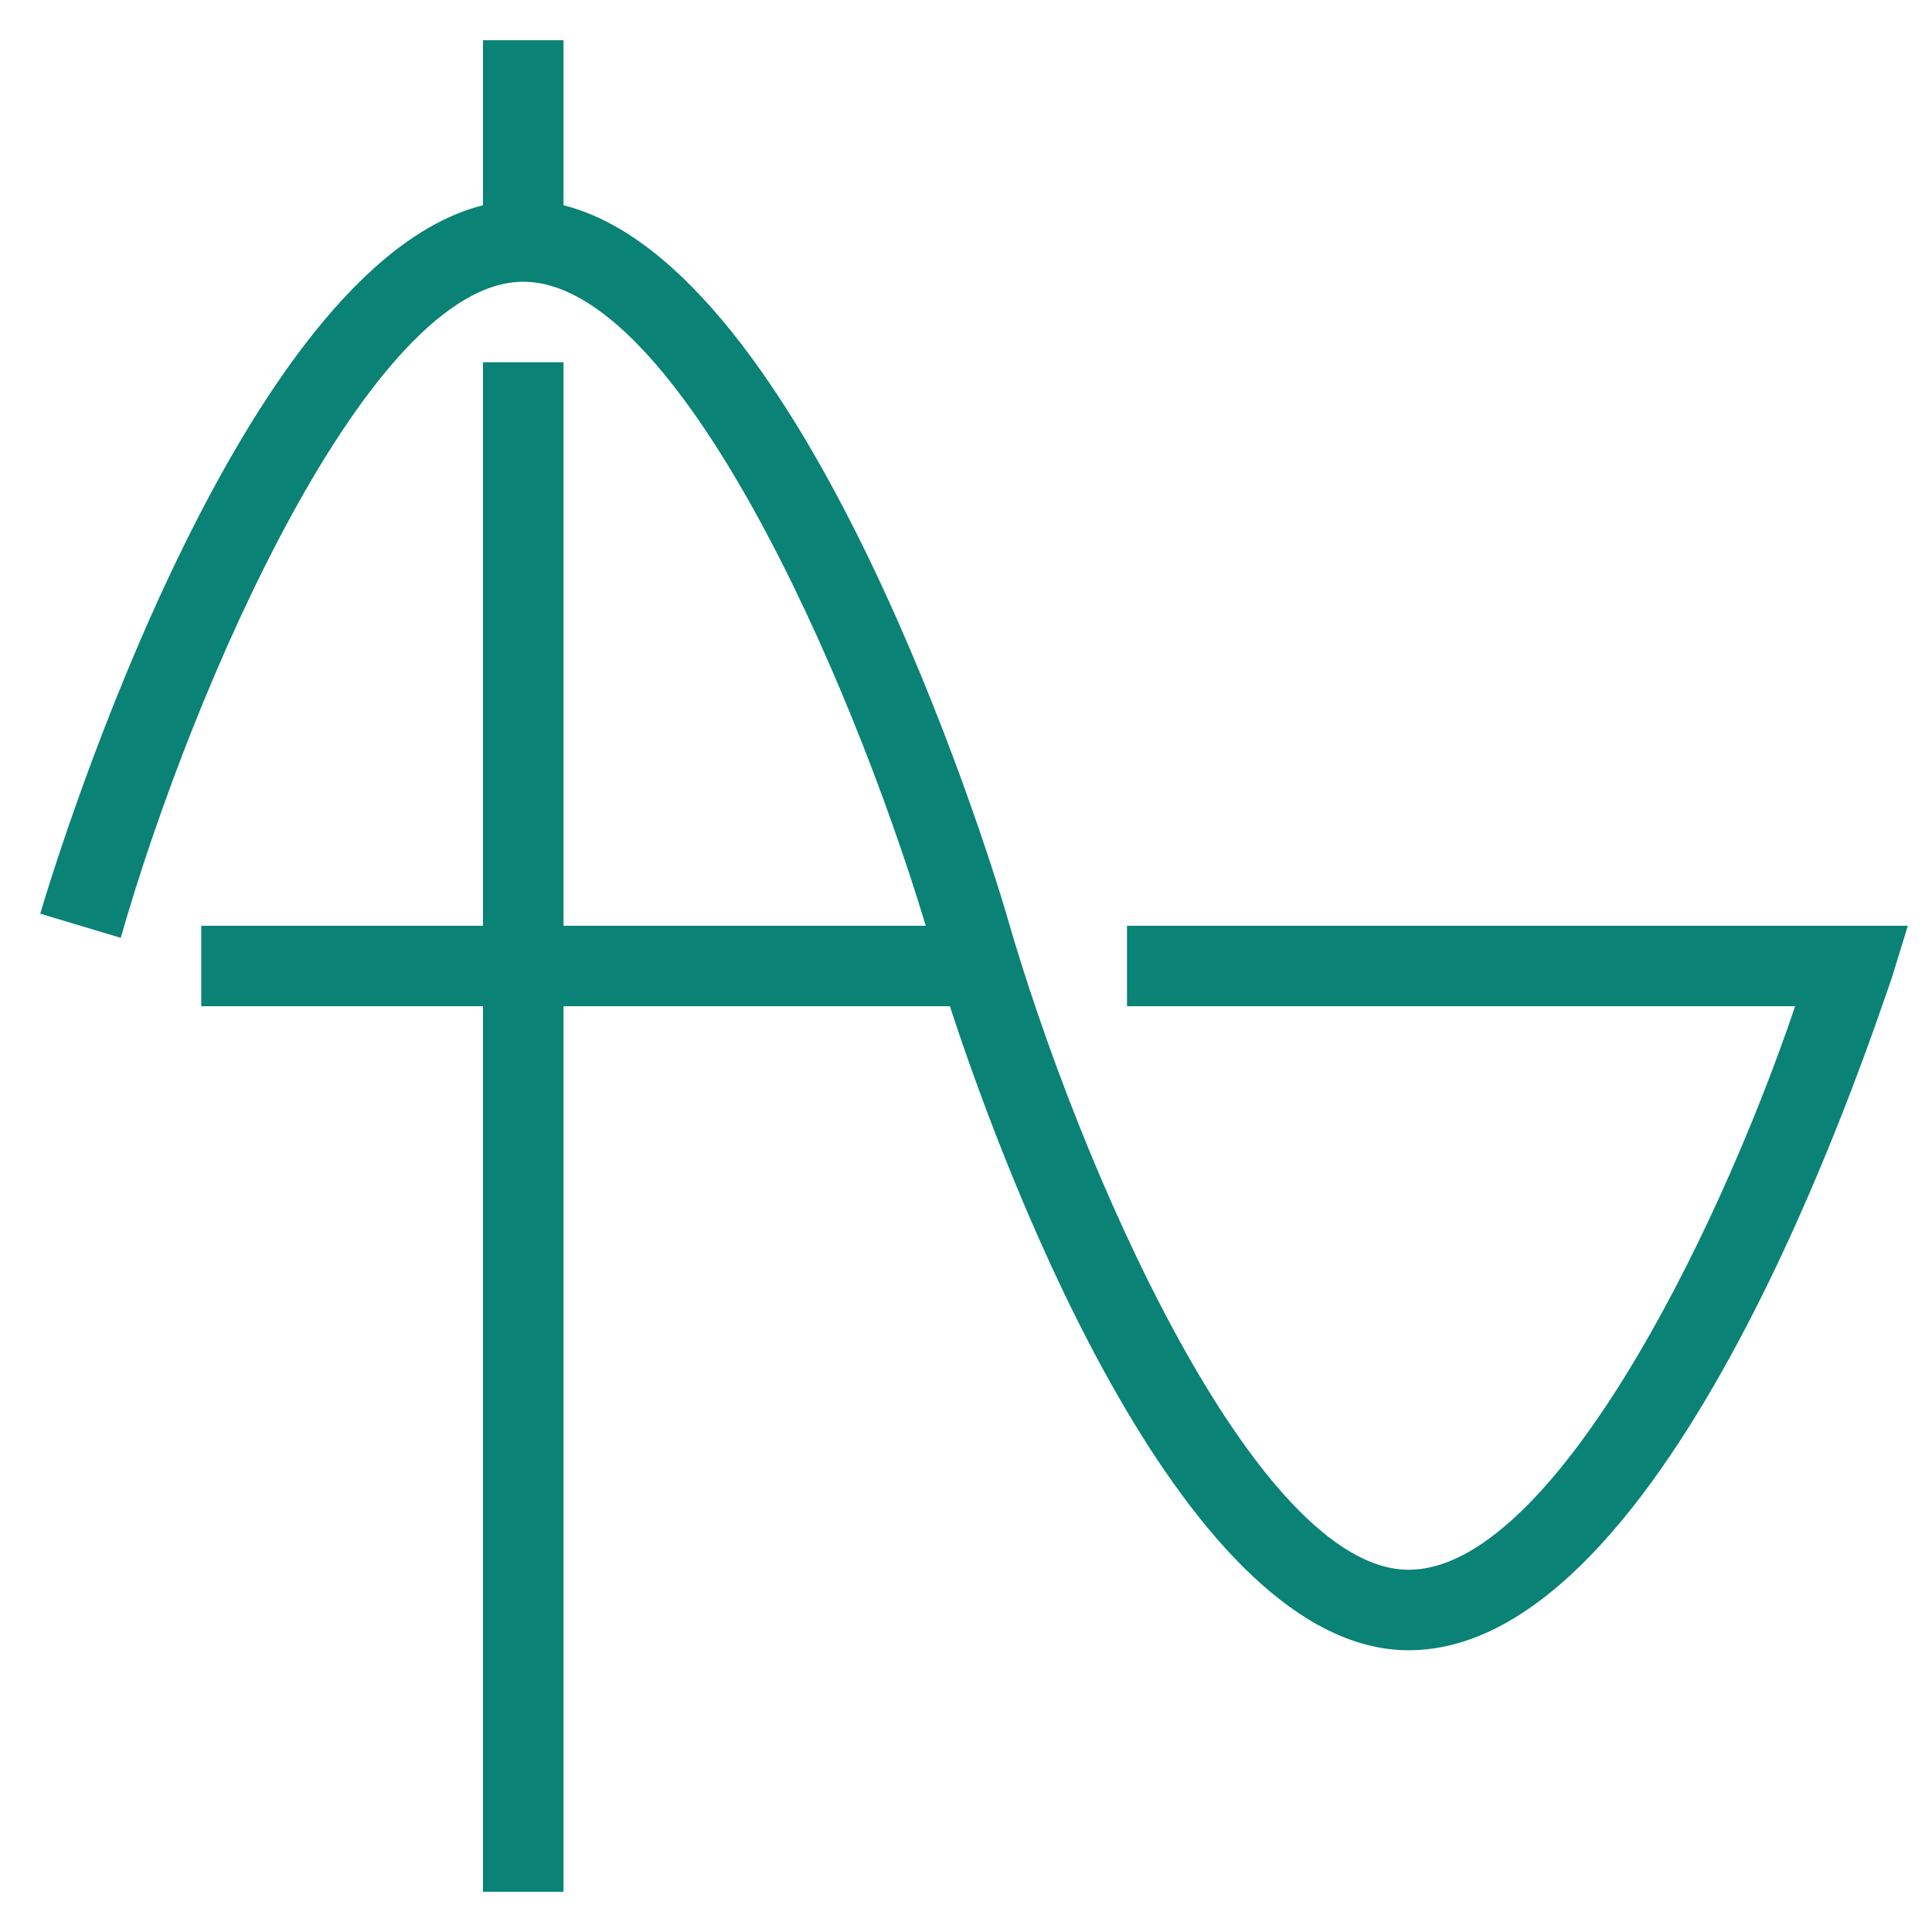
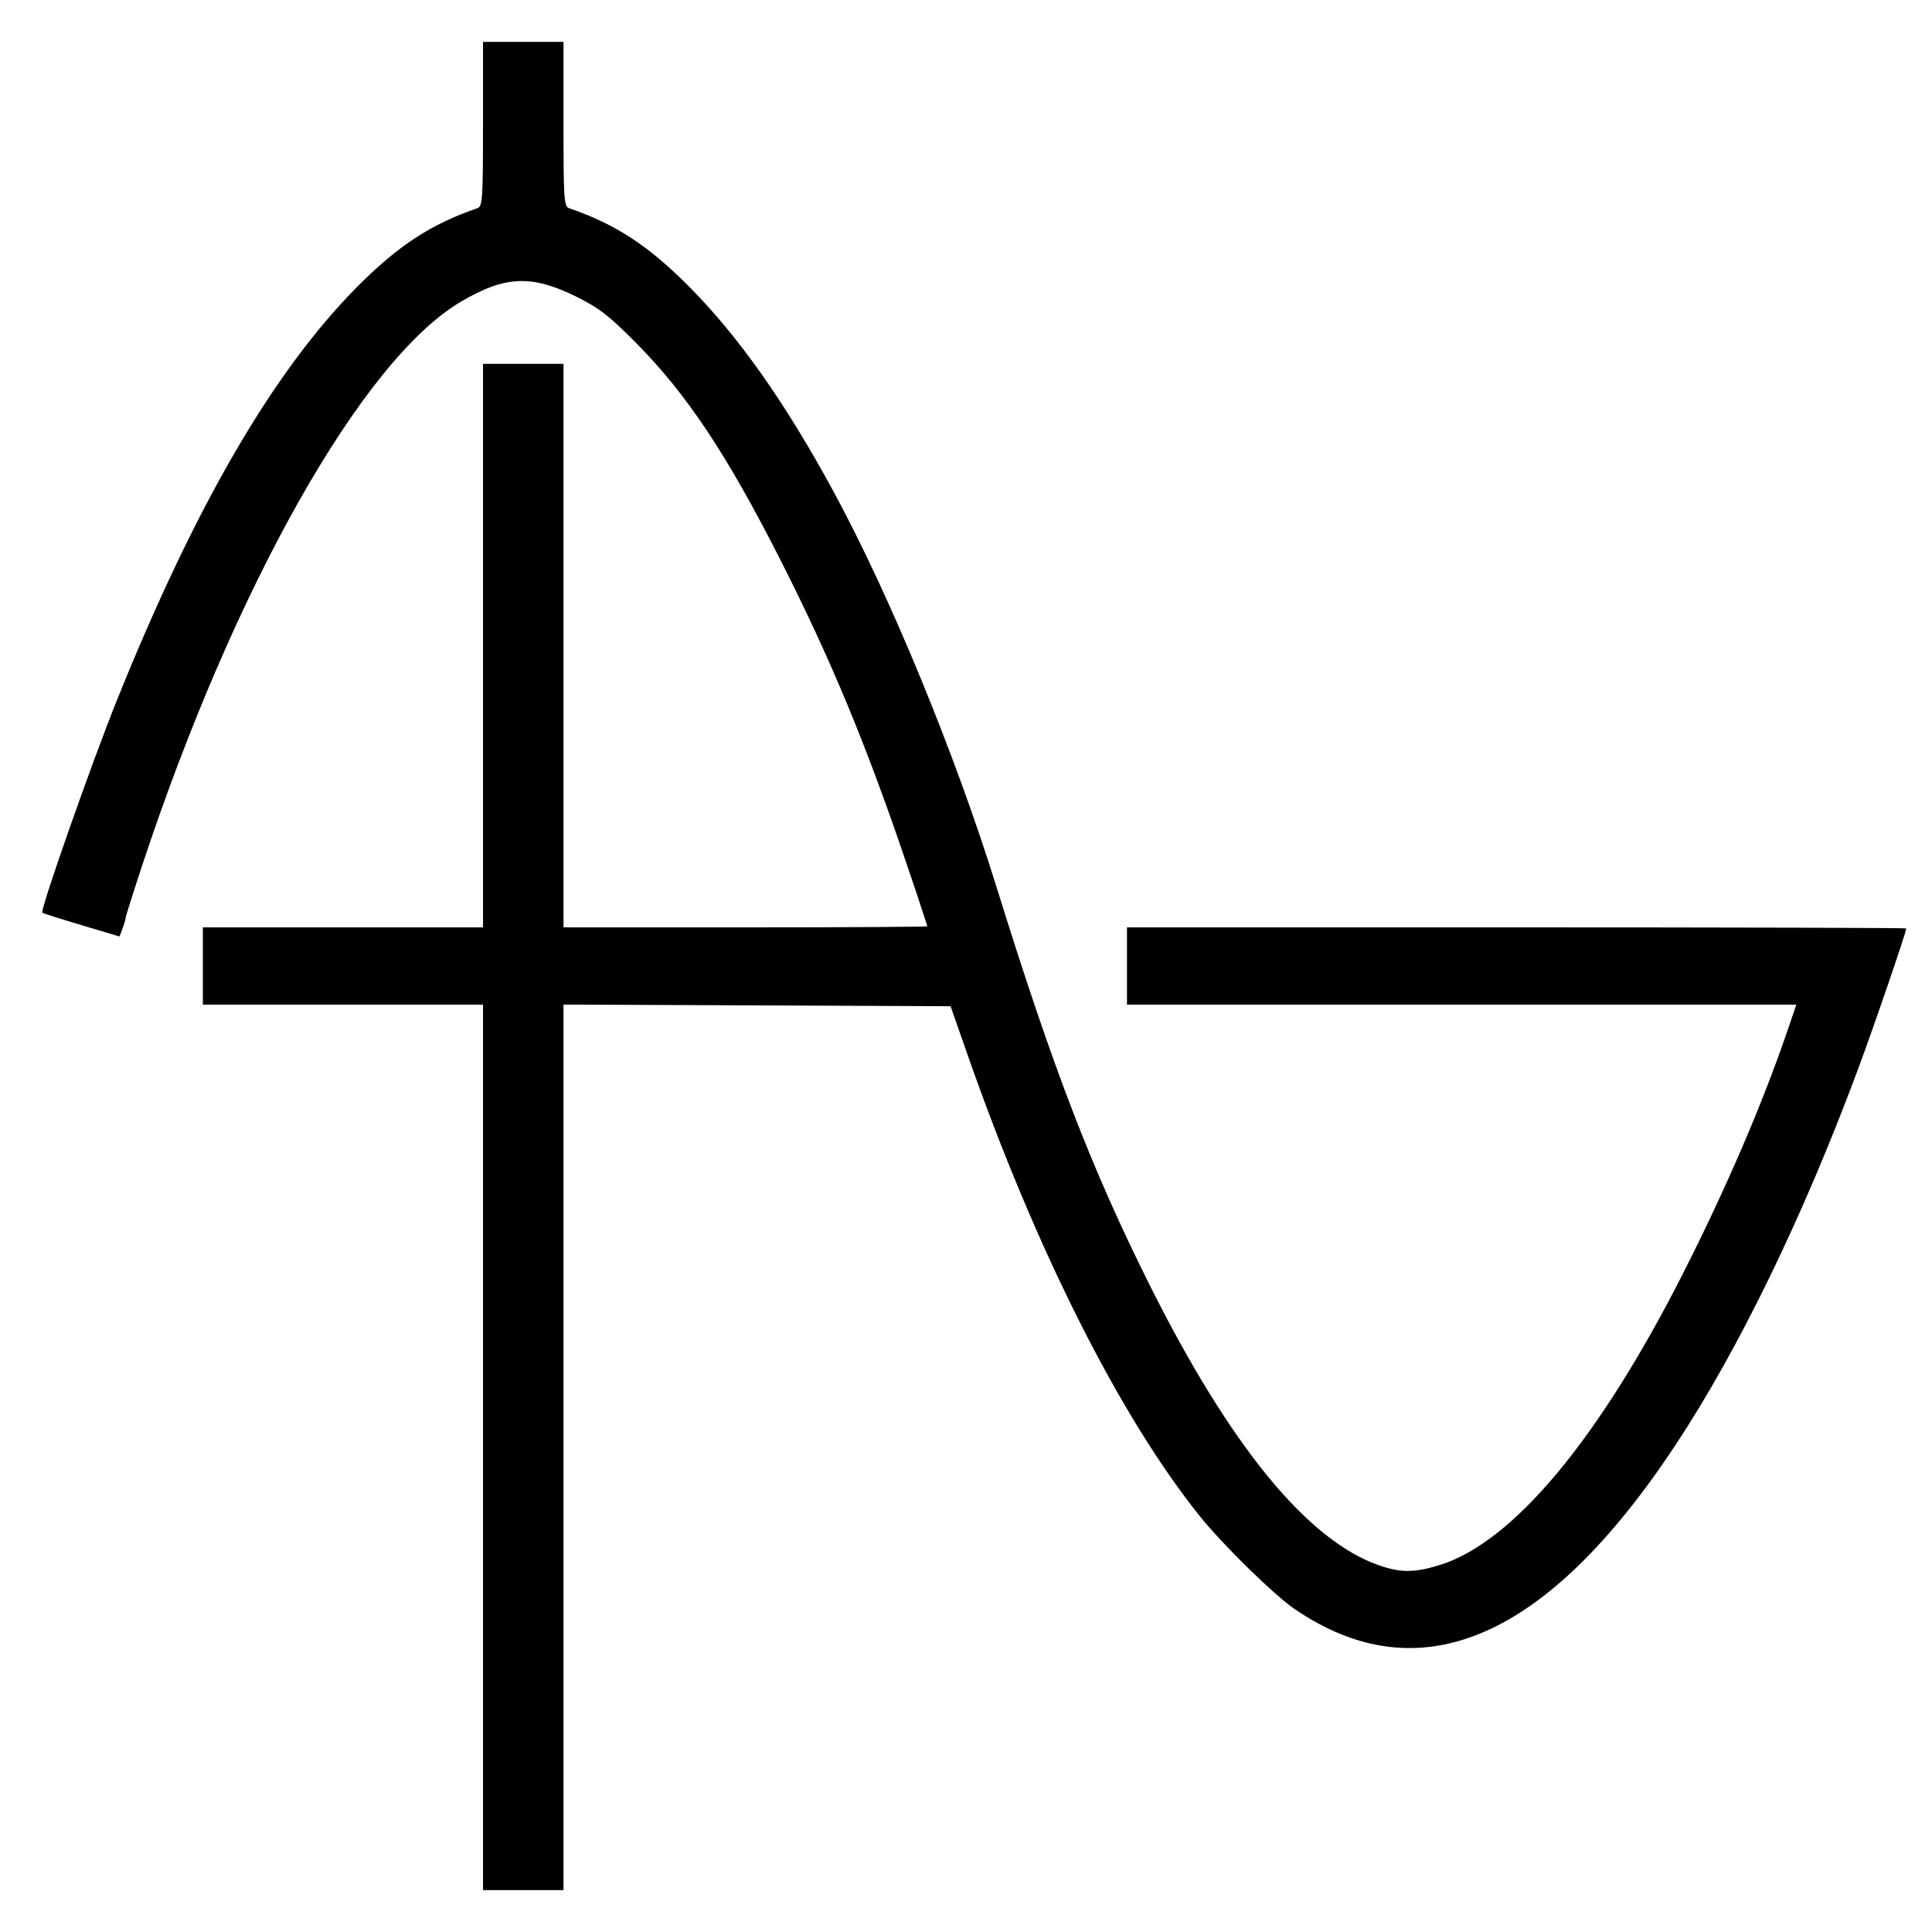
- <svg xmlns="http://www.w3.org/2000/svg" version="1.1" id="Ebene_1" x="0px" y="0px" viewBox="0 0 48 48" style="enable-background:new 0 0 48 48;" xml:space="preserve">
-   <style type="text/css">
- 	.st0{fill:none;}
- 	.st1{fill:#0A8276;}
- </style>
-   <rect x="0" class="st0" width="48" height="48" />
-   <path class="st1" d="M28,23v2h16.6c-2,5.9-6.1,14-9.6,14c-3.8,0-8.2-10-10-16.3C24.5,21,20,6.6,14,5.1V1h-2v4.1C6,6.6,1.5,21,1,22.7  L3,23.3C4.8,17,9.2,7,13,7c3.8,0,8.1,9.7,10,16h-9V9h-2v14H5v2h7v22h2V25h9.6c1.5,4.6,5.9,16,11.4,16c6.5,0,11.4-15,12-16.7l0.4-1.3  H28z" />
+ <svg xmlns="http://www.w3.org/2000/svg" viewBox="0 0 48 48" style="enable-background:new 0 0 48 48" xml:space="preserve">
+   <path d="M12 3.083c0 1.873-.012 2.046-.14 2.09-1.155.397-1.967.928-2.98 1.947-2.086 2.101-4.02 5.425-5.969 10.261-.634 1.573-1.921 5.238-1.86 5.295.016.015.454.154.974.309l.944.282.076-.199c.041-.109.075-.225.075-.258s.184-.616.408-1.295c2.295-6.946 5.476-12.576 7.919-14.017 1.099-.649 1.757-.678 2.87-.128.563.278.812.47 1.48 1.144 1.262 1.271 2.263 2.776 3.597 5.406 1.256 2.479 2.132 4.589 3.134 7.553a70.5 70.5 0 0 1 .512 1.54c0 .015-2.034.027-4.52.027H14v-14h-2v14H5.04v1.92H12v22h2V24.959l4.809.02 4.808.021.42 1.2c1.691 4.836 3.794 9.012 5.785 11.485.569.705 1.831 1.941 2.338 2.288 3.106 2.124 6.265.768 9.46-4.061 1.574-2.378 3.173-5.67 4.539-9.34.405-1.088 1.201-3.412 1.201-3.506 0-.014-4.356-.026-9.68-.026H28v1.92h16.63l-.226.66c-.622 1.819-1.519 3.905-2.58 5.999-2.095 4.134-4.23 6.696-6.052 7.263-.622.193-.968.196-1.503.011-1.778-.615-3.698-2.956-5.696-6.947-1.452-2.902-2.406-5.377-3.814-9.906-1.041-3.347-2.649-7.246-4.055-9.837-1.194-2.199-2.353-3.843-3.584-5.083-1.013-1.019-1.825-1.55-2.98-1.947-.128-.044-.14-.217-.14-2.09V1.04h-2v2.043" fill-rule="evenodd" />
</svg>
